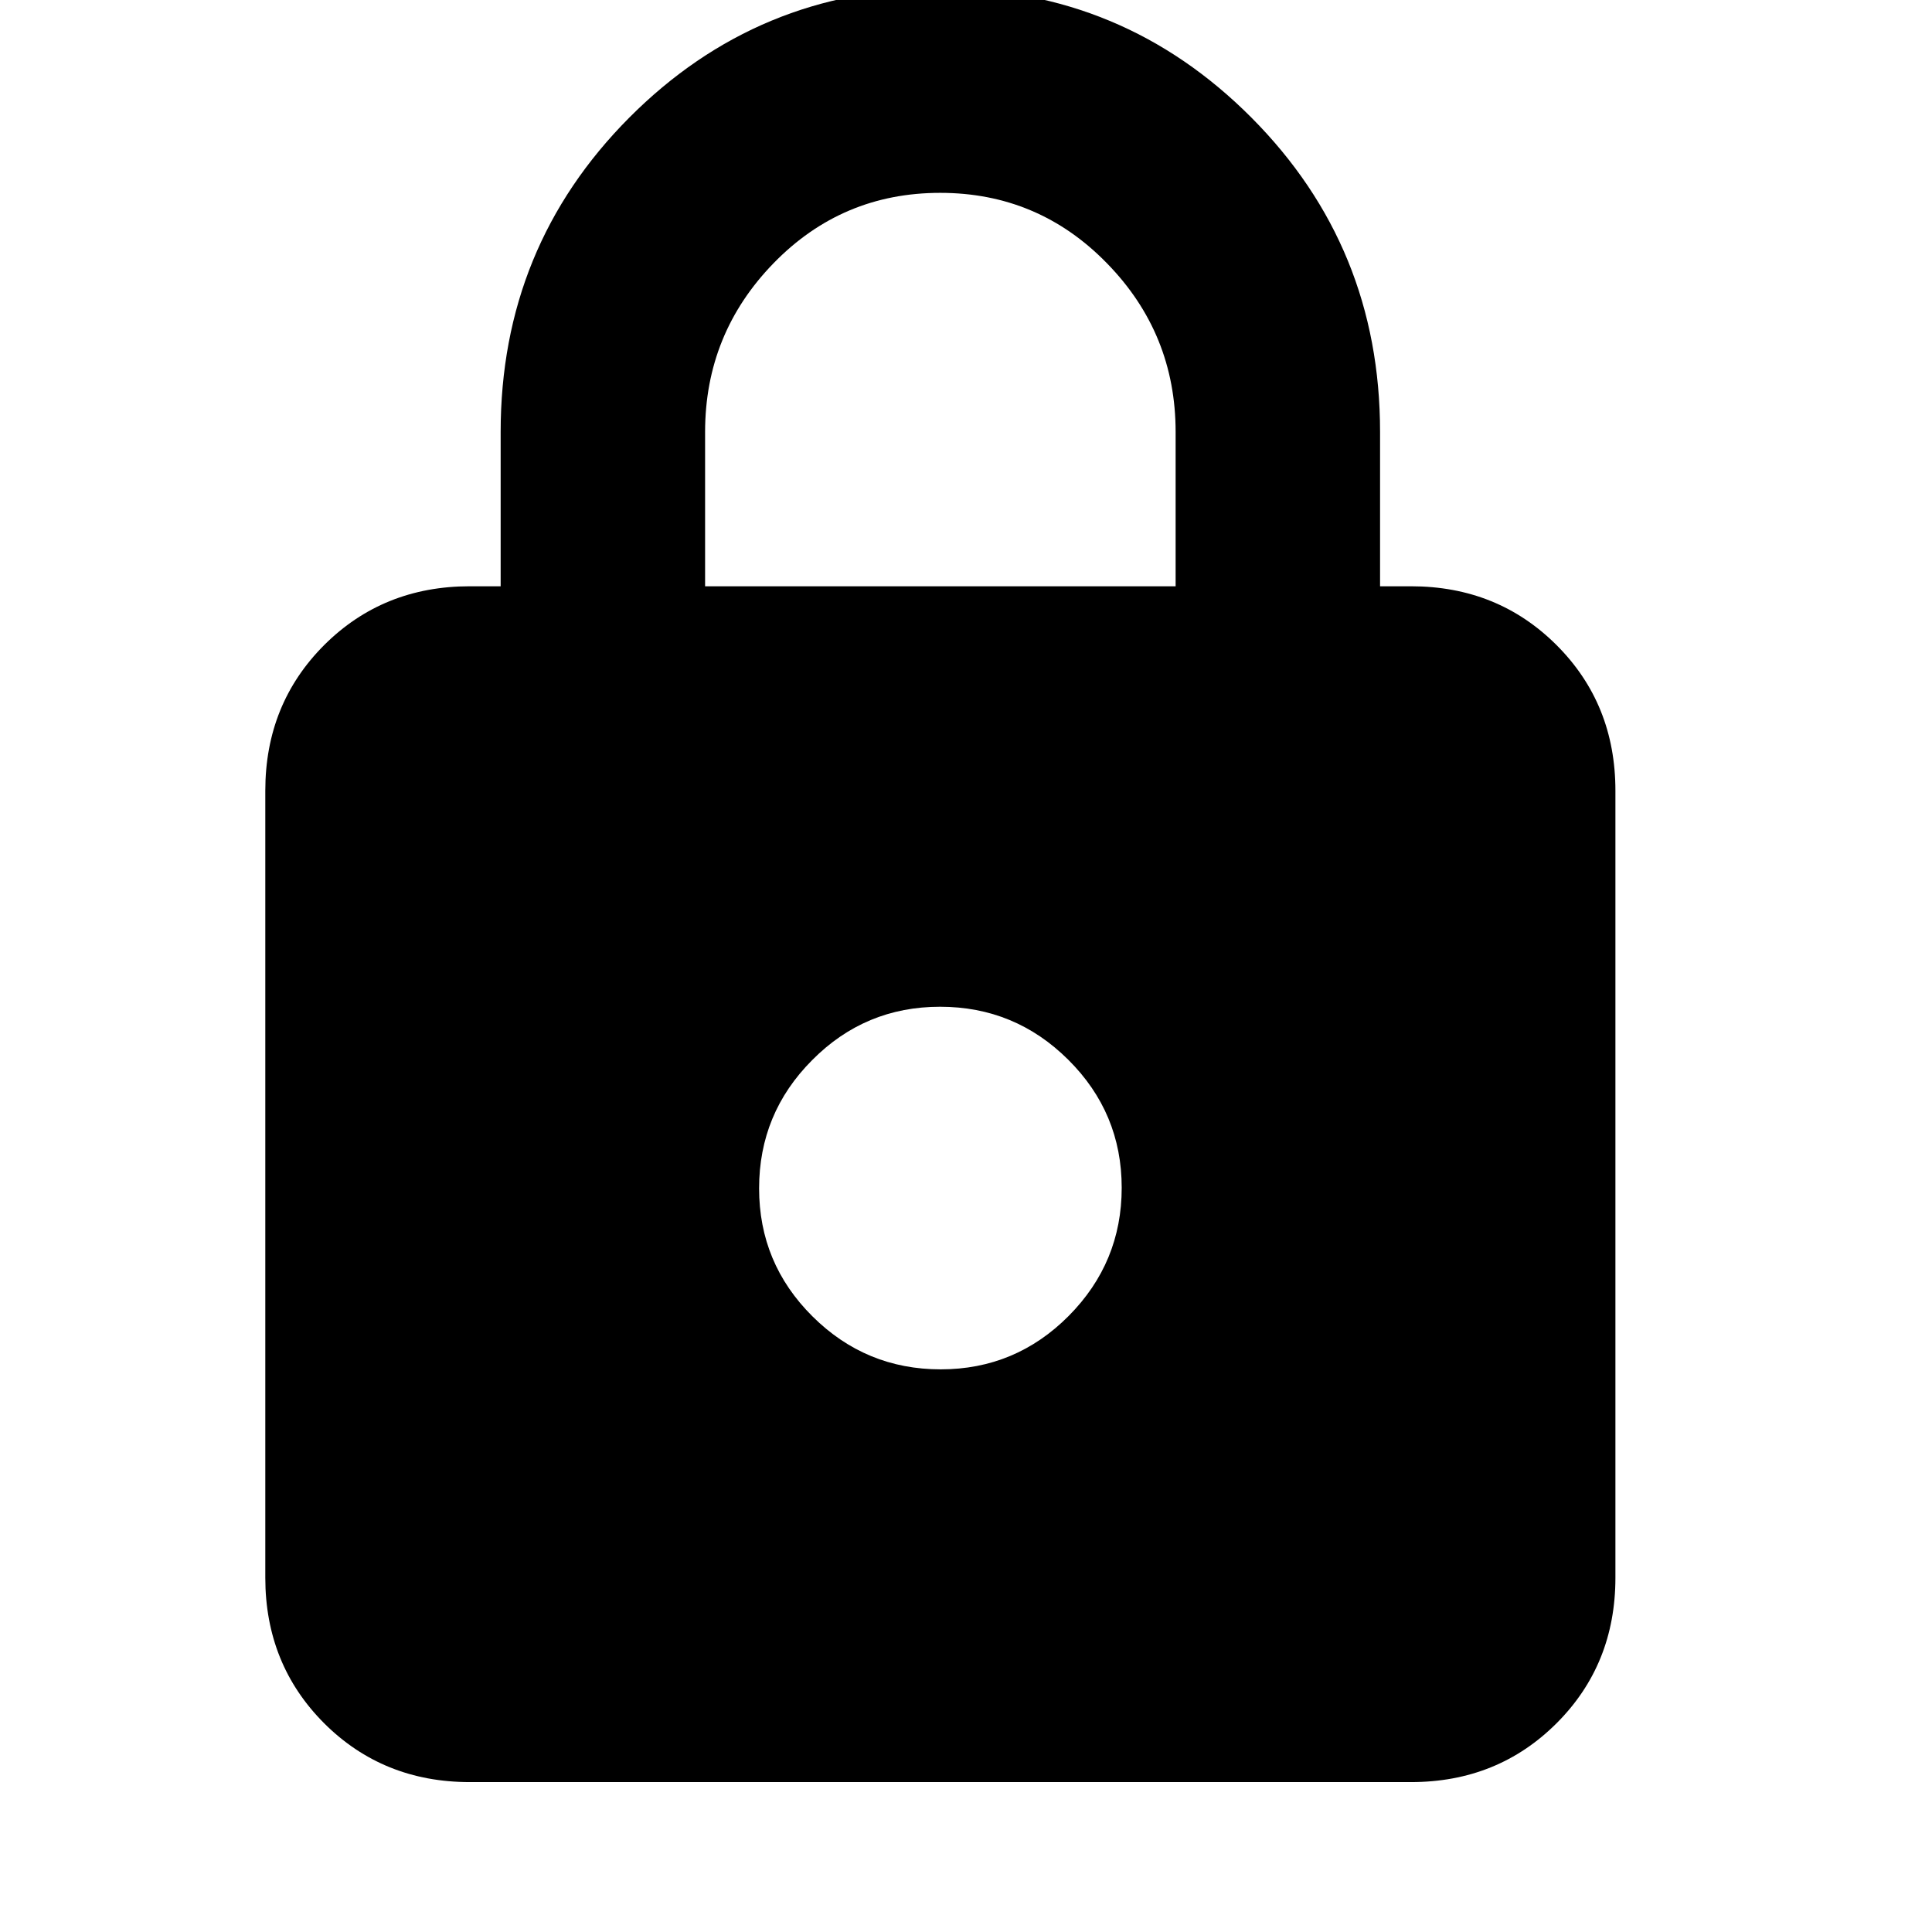
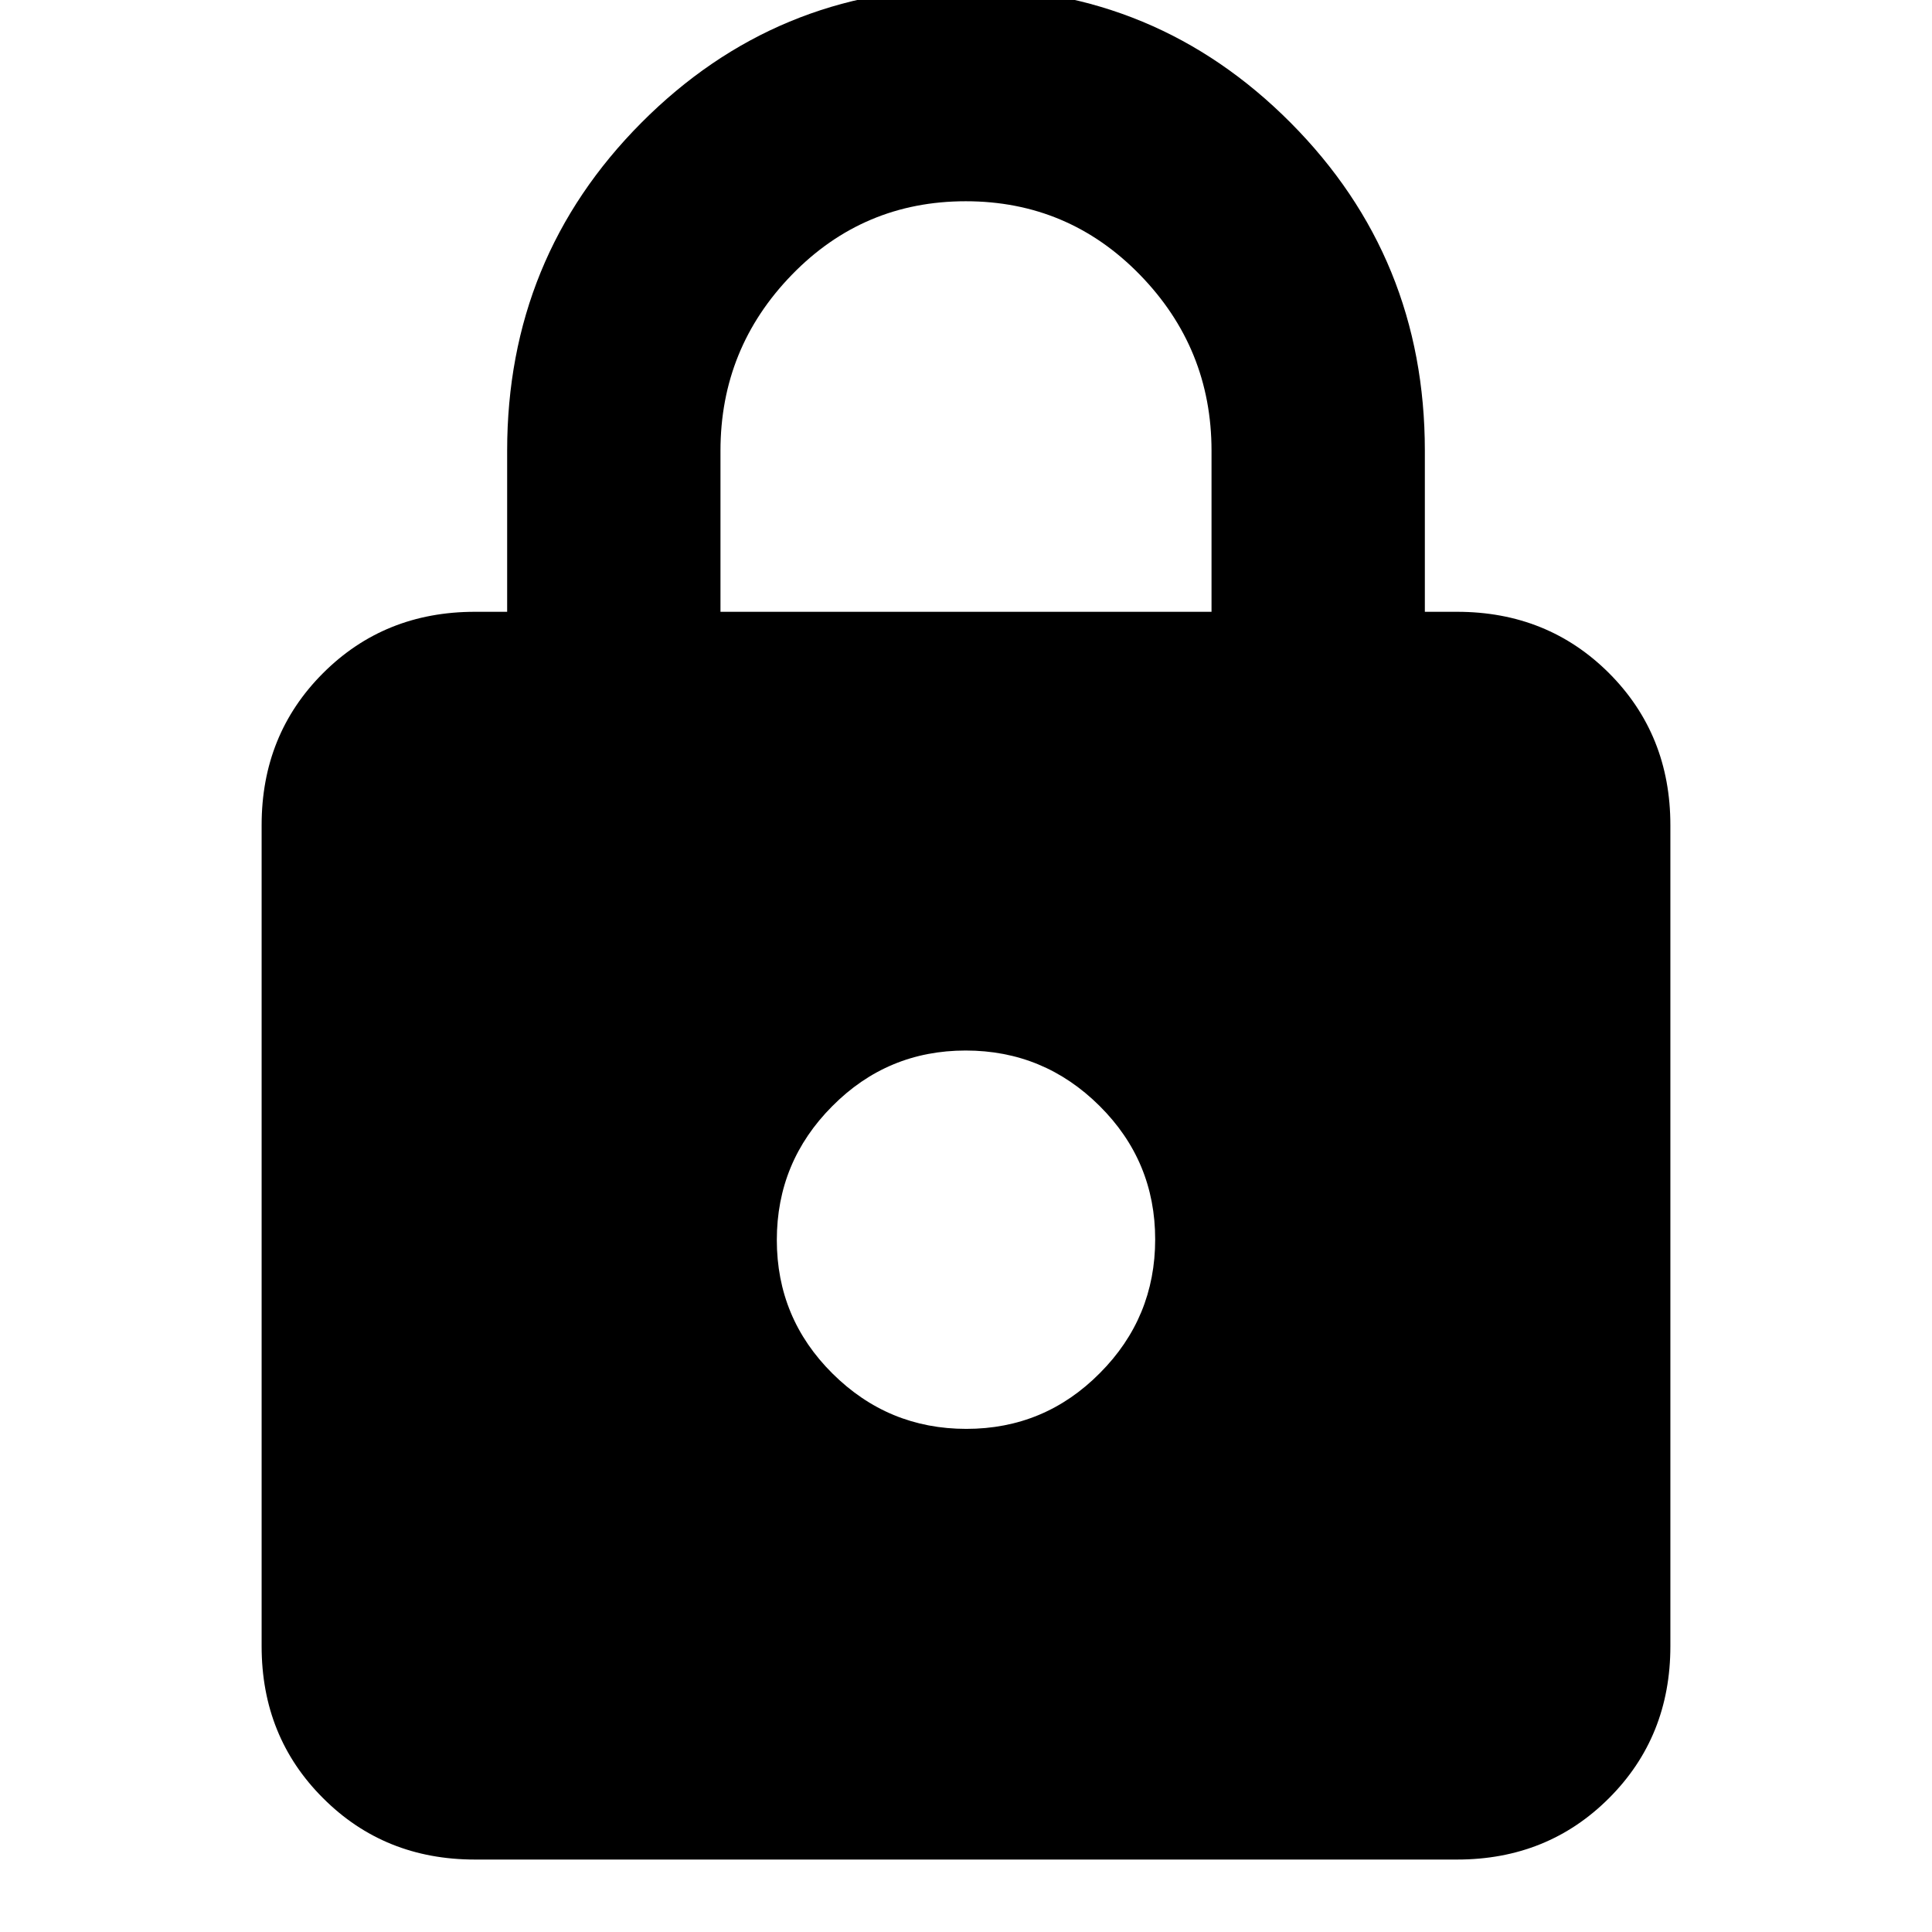
- <svg xmlns="http://www.w3.org/2000/svg" width="22" height="22" viewBox="0 0 22 22" fill="none">
-   <mask id="mask0_314_46" style="mask-type:alpha" maskUnits="userSpaceOnUse" x="0" y="0" width="22" height="22">
-     <rect x="0.167" width="21.083" height="21.083" fill="currentColor" />
+ <svg xmlns="http://www.w3.org/2000/svg" width="24" height="24" viewBox="0 0 24 24" fill="none">
+   <mask id="mask0_737_1304" style="mask-type:alpha" maskUnits="userSpaceOnUse" x="0" y="0" width="24" height="24">
+     <rect width="24" height="24" fill="currentColor" />
  </mask>
-   <g mask="url(#mask0_314_46)">
-     <path d="M5.349 20.293C4.691 20.293 4.138 20.069 3.691 19.623C3.245 19.176 3.021 18.624 3.021 17.965V9.004C3.021 8.345 3.245 7.793 3.691 7.346C4.138 6.9 4.691 6.676 5.349 6.676H5.701V4.919C5.701 3.514 6.189 2.321 7.165 1.34C8.142 0.359 9.323 -0.132 10.708 -0.132C12.094 -0.132 13.274 0.359 14.251 1.34C15.227 2.321 15.715 3.514 15.715 4.919V6.676H16.067C16.726 6.676 17.278 6.9 17.725 7.346C18.172 7.793 18.395 8.345 18.395 9.004V17.965C18.395 18.624 18.172 19.176 17.725 19.623C17.278 20.069 16.726 20.293 16.067 20.293H5.349ZM10.712 15.593C11.28 15.593 11.766 15.39 12.169 14.985C12.571 14.58 12.773 14.094 12.773 13.525C12.773 12.956 12.57 12.471 12.165 12.068C11.76 11.665 11.273 11.464 10.705 11.464C10.136 11.464 9.65 11.666 9.248 12.072C8.845 12.476 8.644 12.963 8.644 13.532C8.644 14.101 8.846 14.586 9.251 14.989C9.656 15.392 10.143 15.593 10.712 15.593ZM8.029 6.676H13.387V4.919C13.387 4.173 13.127 3.532 12.605 2.998C12.084 2.463 11.45 2.196 10.706 2.196C9.961 2.196 9.328 2.463 8.808 2.998C8.289 3.532 8.029 4.173 8.029 4.919V6.676Z" fill="currentColor" />
+   <g mask="url(#mask0_737_1304)">
+     <path d="M5.9 23.1C5.15 23.1 4.521 22.846 4.013 22.337C3.504 21.829 3.25 21.2 3.25 20.45V10.25C3.25 9.5 3.504 8.871 4.013 8.362C4.521 7.854 5.15 7.6 5.9 7.6H6.3V5.6C6.3 4 6.856 2.642 7.967 1.525C9.079 0.408 10.423 -0.15 12 -0.15C13.577 -0.15 14.921 0.408 16.033 1.525C17.144 2.642 17.7 4 17.7 5.6V7.6H18.1C18.85 7.6 19.479 7.854 19.988 8.362C20.496 8.871 20.75 9.5 20.75 10.25V20.45C20.75 21.2 20.496 21.829 19.988 22.337C19.479 22.846 18.85 23.1 18.1 23.1H5.9ZM12.004 17.75C12.651 17.75 13.204 17.52 13.662 17.058C14.121 16.598 14.35 16.043 14.35 15.396C14.35 14.749 14.12 14.196 13.659 13.738C13.197 13.279 12.643 13.05 11.996 13.05C11.349 13.05 10.796 13.28 10.338 13.742C9.879 14.203 9.65 14.757 9.65 15.404C9.65 16.051 9.88 16.604 10.341 17.062C10.803 17.521 11.357 17.75 12.004 17.75ZM8.95 7.6H15.05V5.6C15.05 4.75 14.753 4.021 14.159 3.412C13.566 2.804 12.845 2.5 11.997 2.5C11.149 2.5 10.429 2.804 9.838 3.412C9.246 4.021 8.95 4.75 8.95 5.6V7.6Z" fill="currentColor" />
  </g>
</svg>
